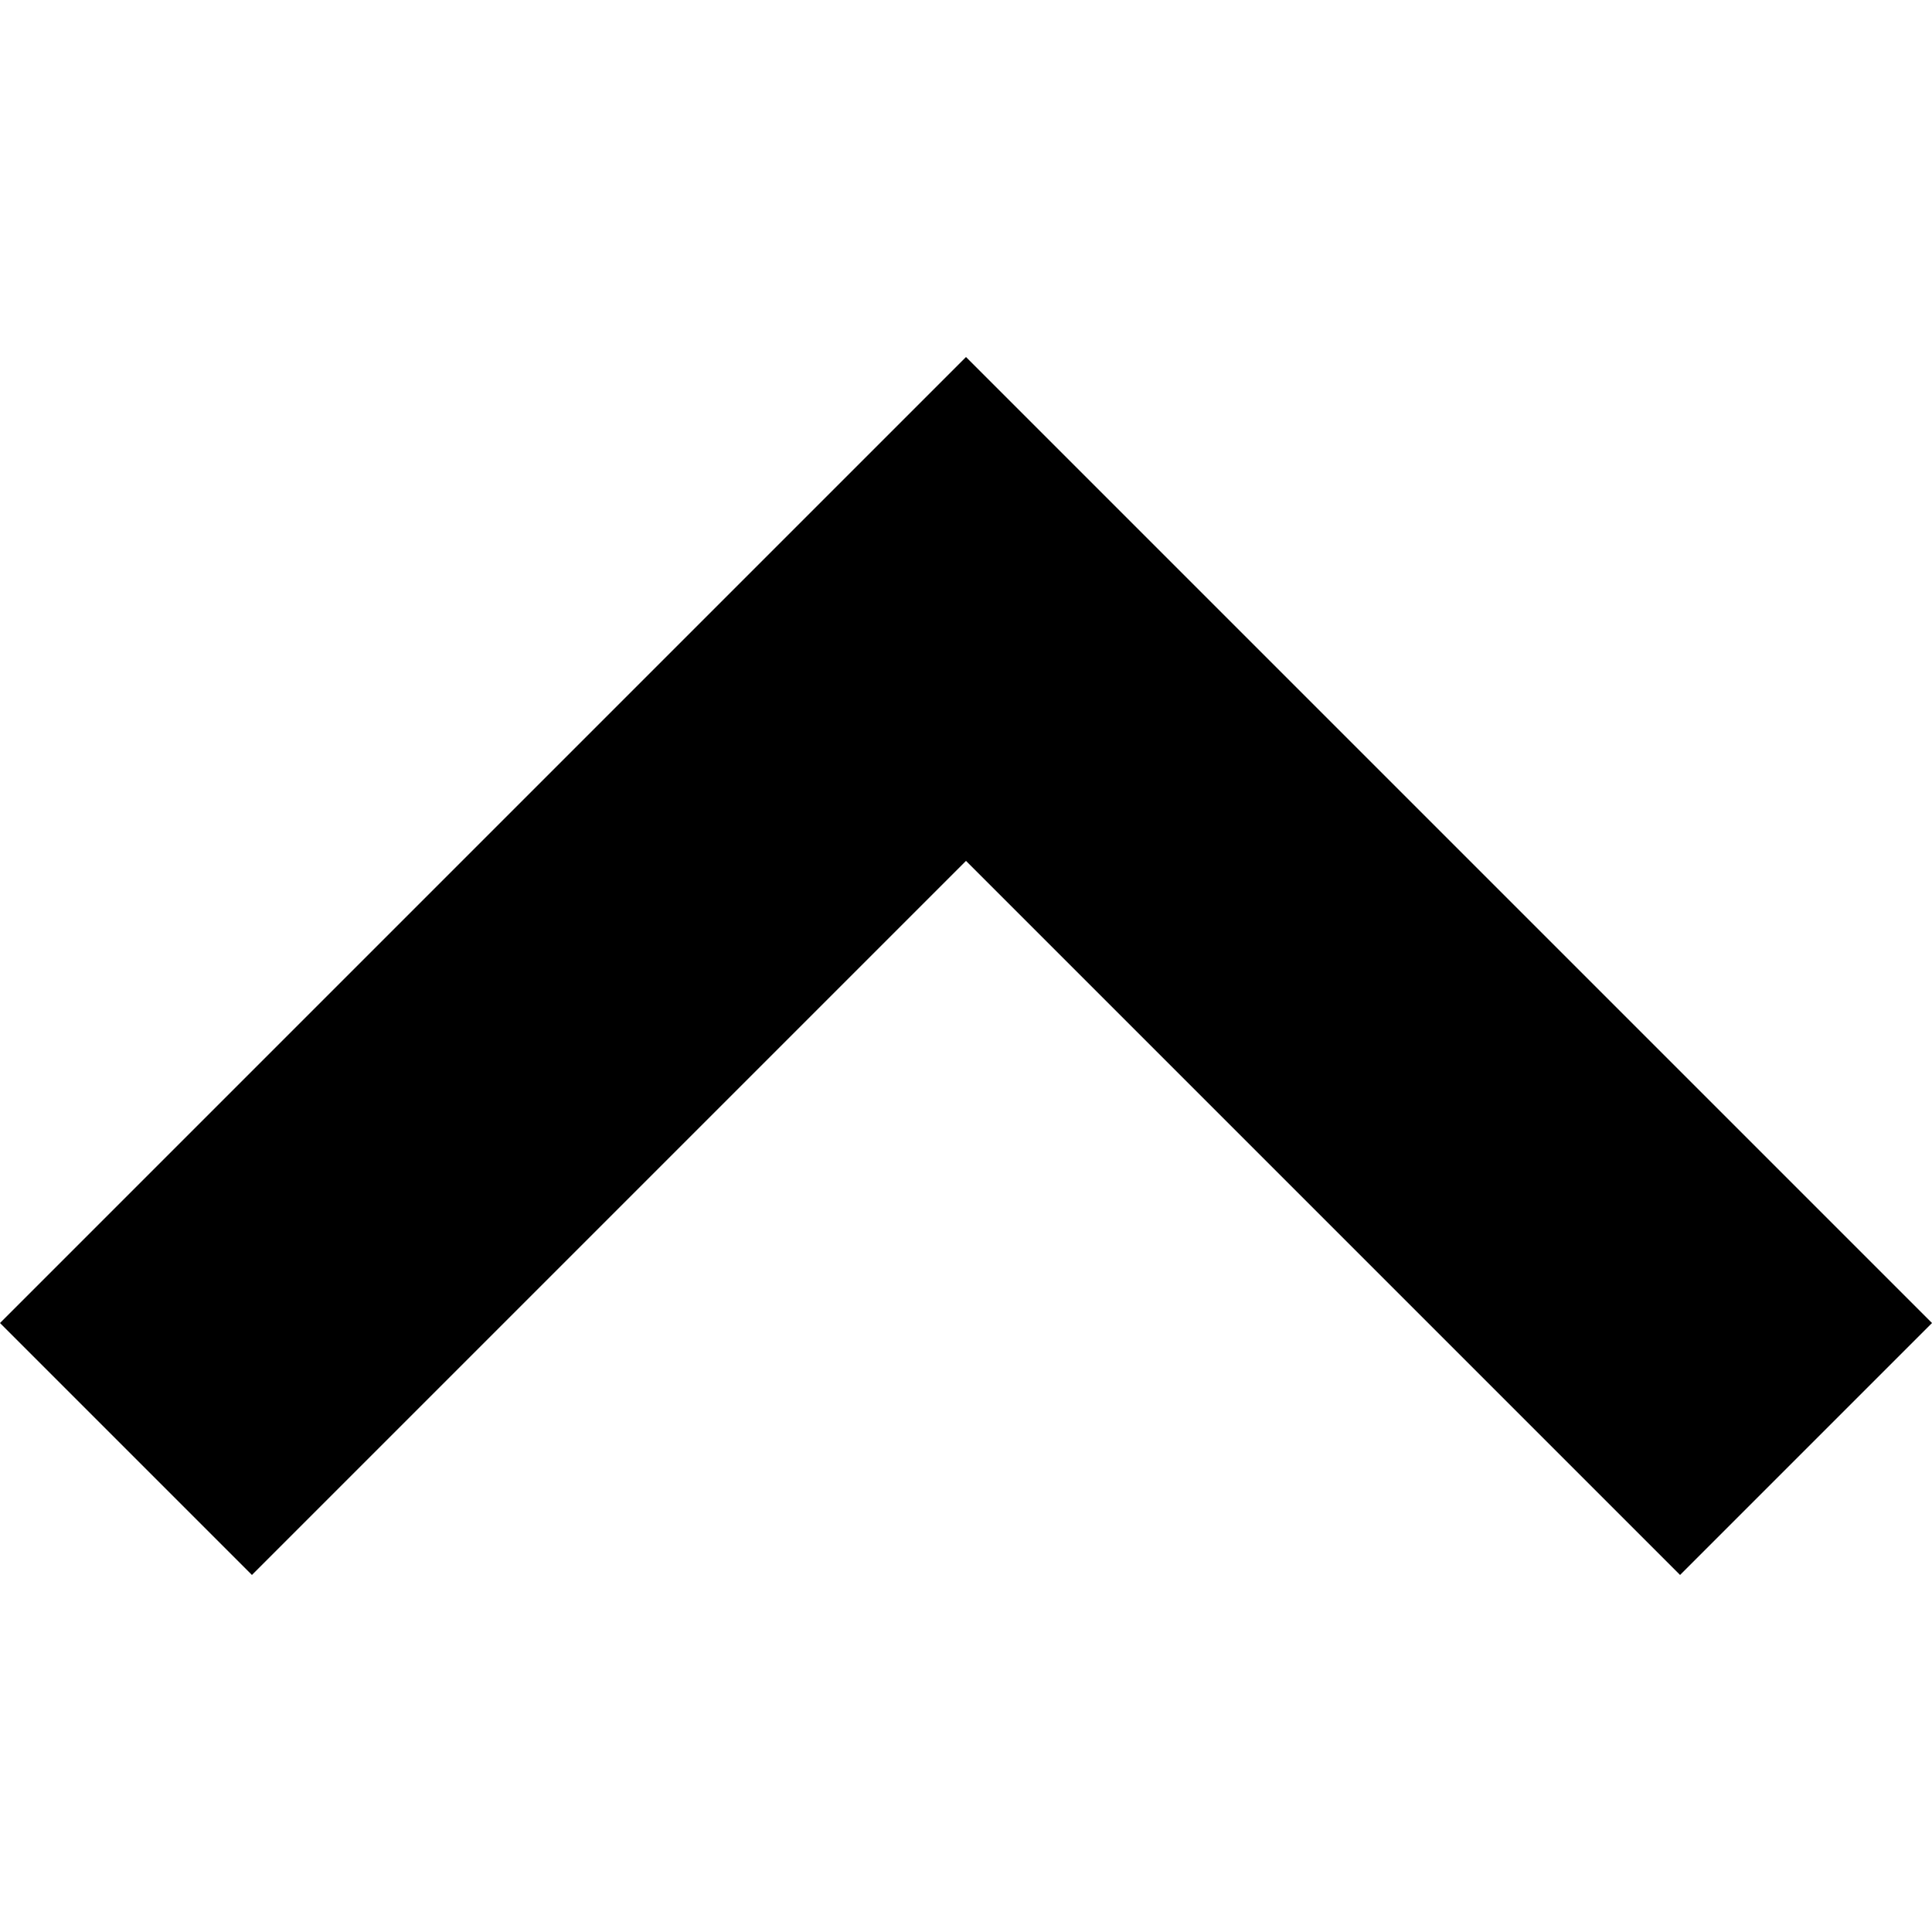
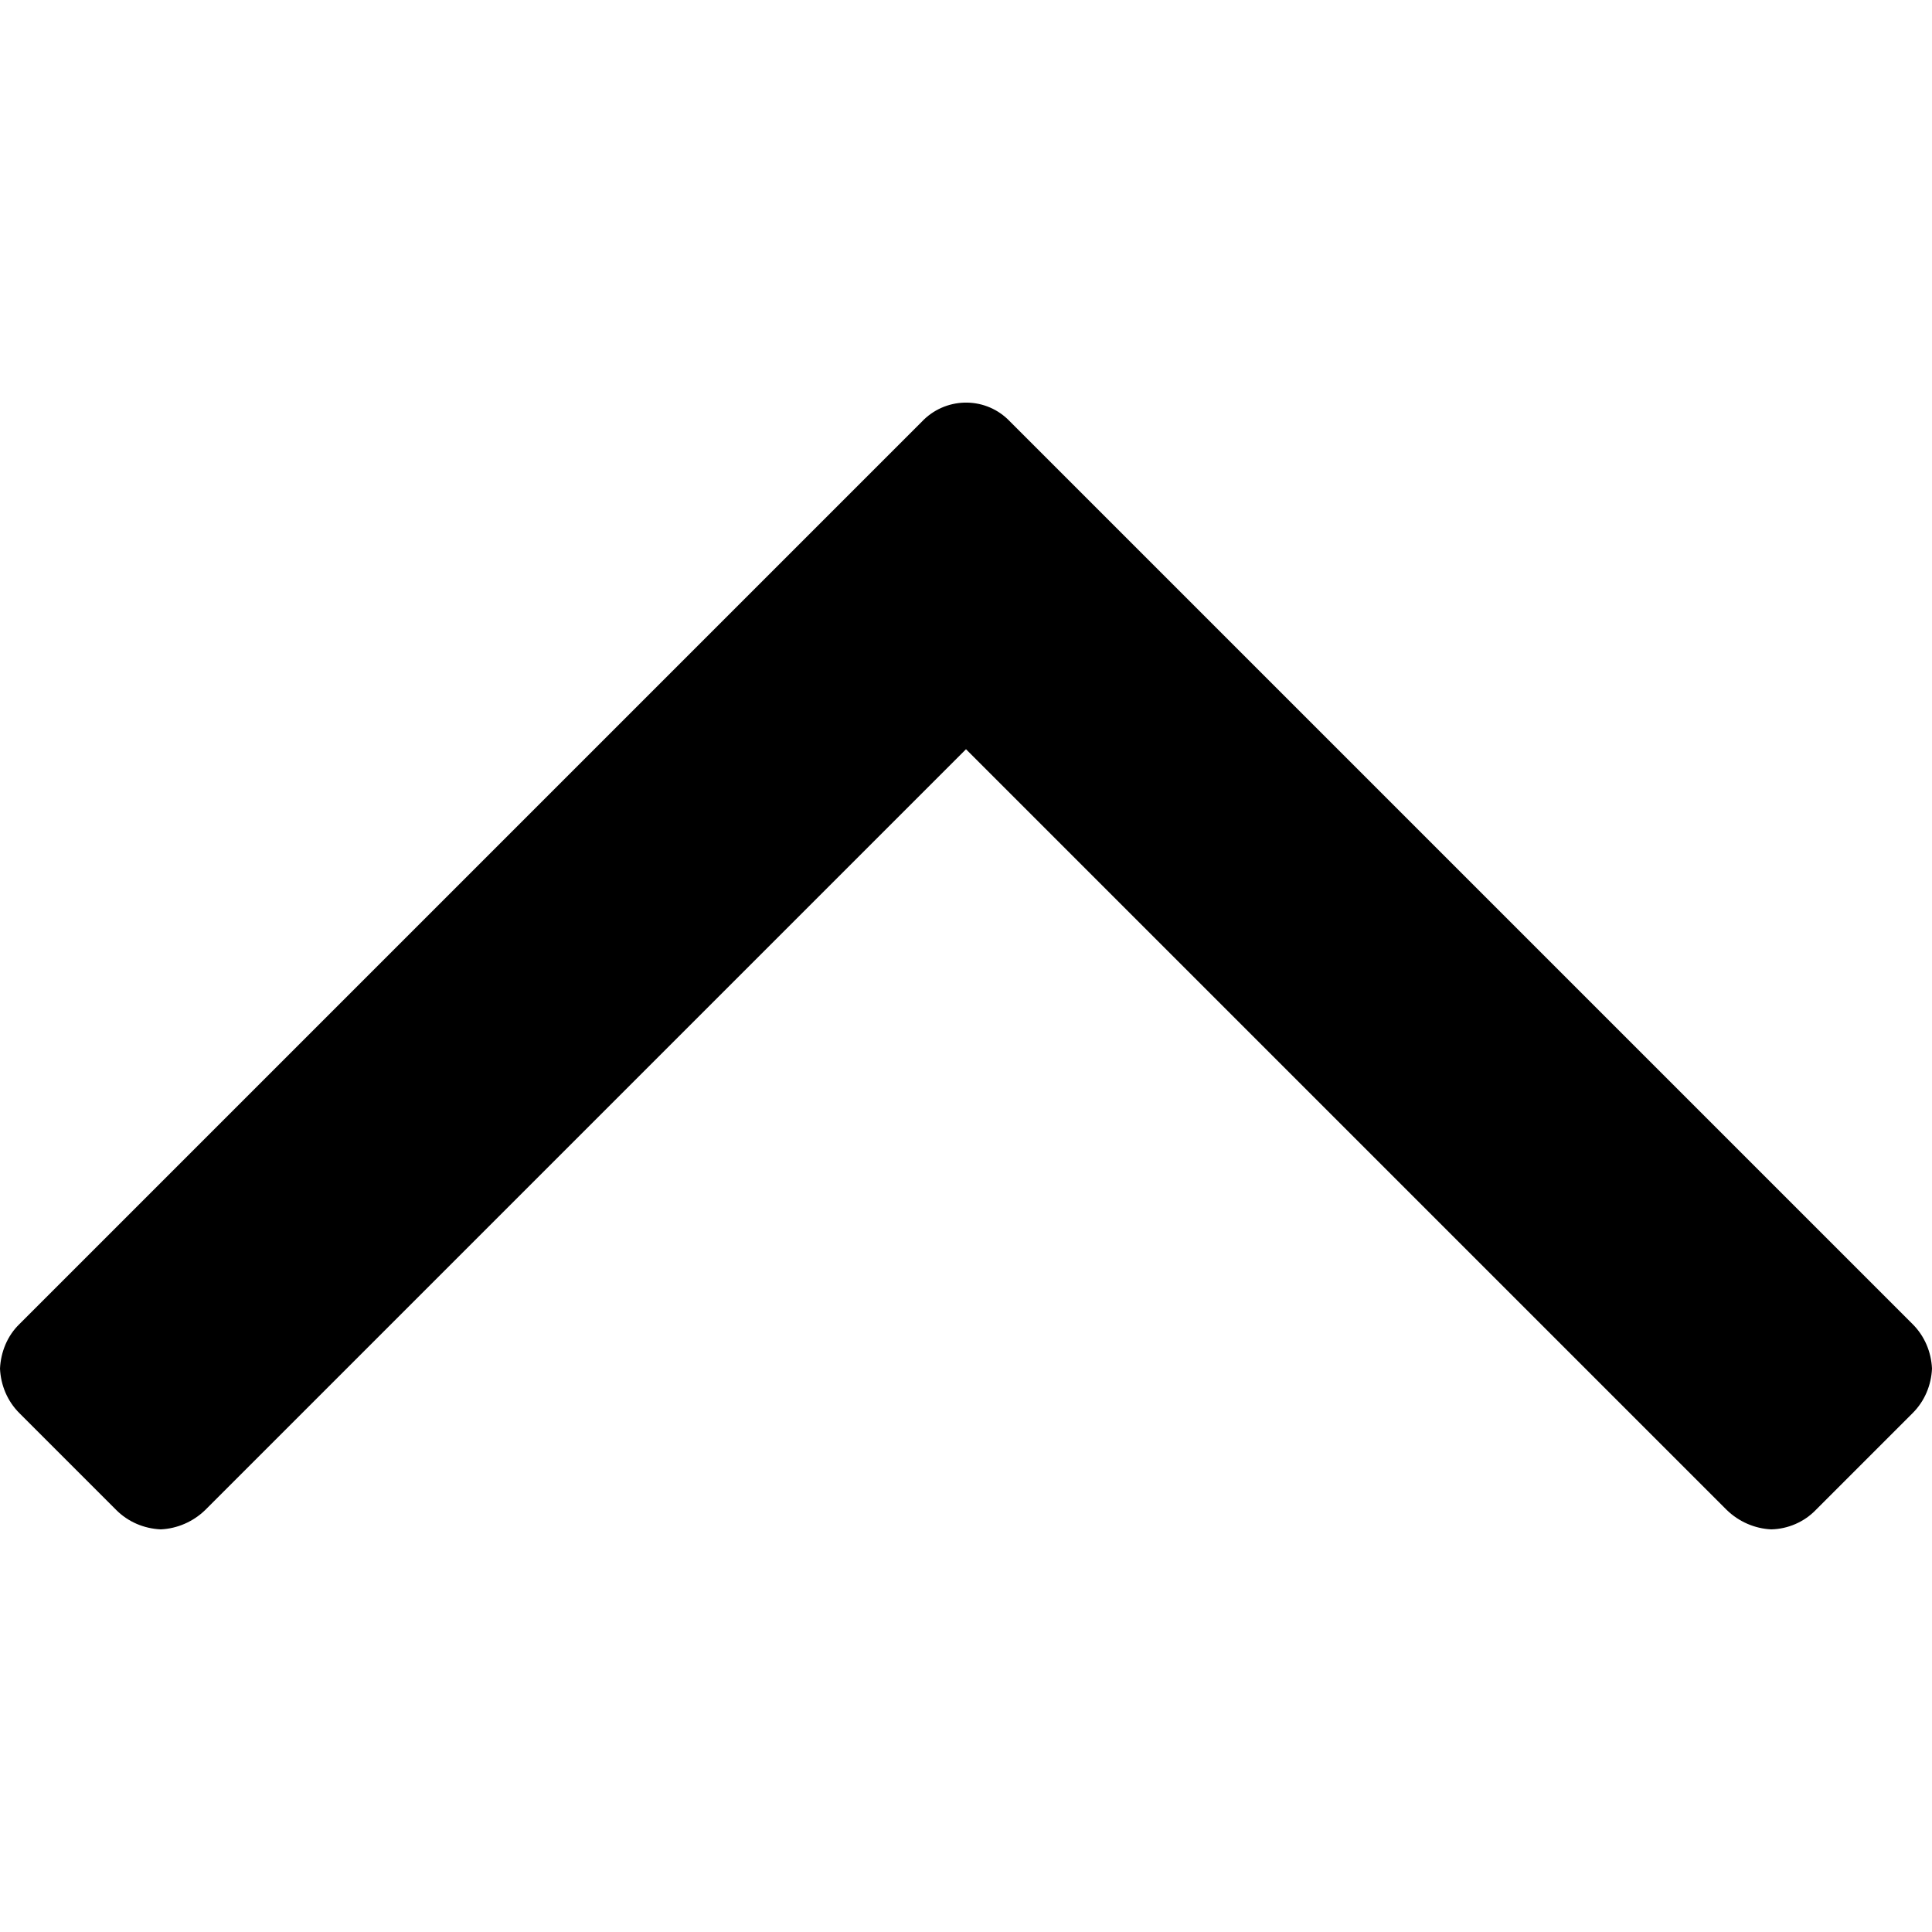
- <svg xmlns="http://www.w3.org/2000/svg" version="1.1" id="Ebene_1" x="0px" y="0px" viewBox="0 0 500 500" style="enable-background:new 0 0 500 500;" xml:space="preserve">
-   <g>
-     <polygon points="250,92.4 500,342.4 434.8,407.6 250,222.8 65.2,407.6 0,342.4  " />
+ <svg xmlns="http://www.w3.org/2000/svg" version="1.1" id="Layer_1" x="0px" y="0px" viewBox="0 0 500 500" style="enable-background:new 0 0 500 500;" xml:space="preserve">
+   <g id="_">
+     <g>
+       <path d="M446.9,390.8L250,193.9L53.1,390.8c-3.1,3-7.2,4.8-11.5,5c-4.3-0.2-8.4-1.9-11.5-5L5,365.7c-3.1-3.1-4.8-7.2-5-11.5    c0.2-4.3,1.9-8.5,5-11.5l233.5-233.5c6-6.4,16-6.7,22.3-0.7c0.2,0.2,0.5,0.5,0.7,0.7L495,342.7c3.1,3.1,4.8,7.2,5,11.5    c-0.2,4.3-1.9,8.4-5,11.5l-25.1,25.1c-3,3.1-7.2,4.9-11.5,5C454.1,395.6,450,393.8,446.9,390.8z" />
+     </g>
  </g>
</svg>
